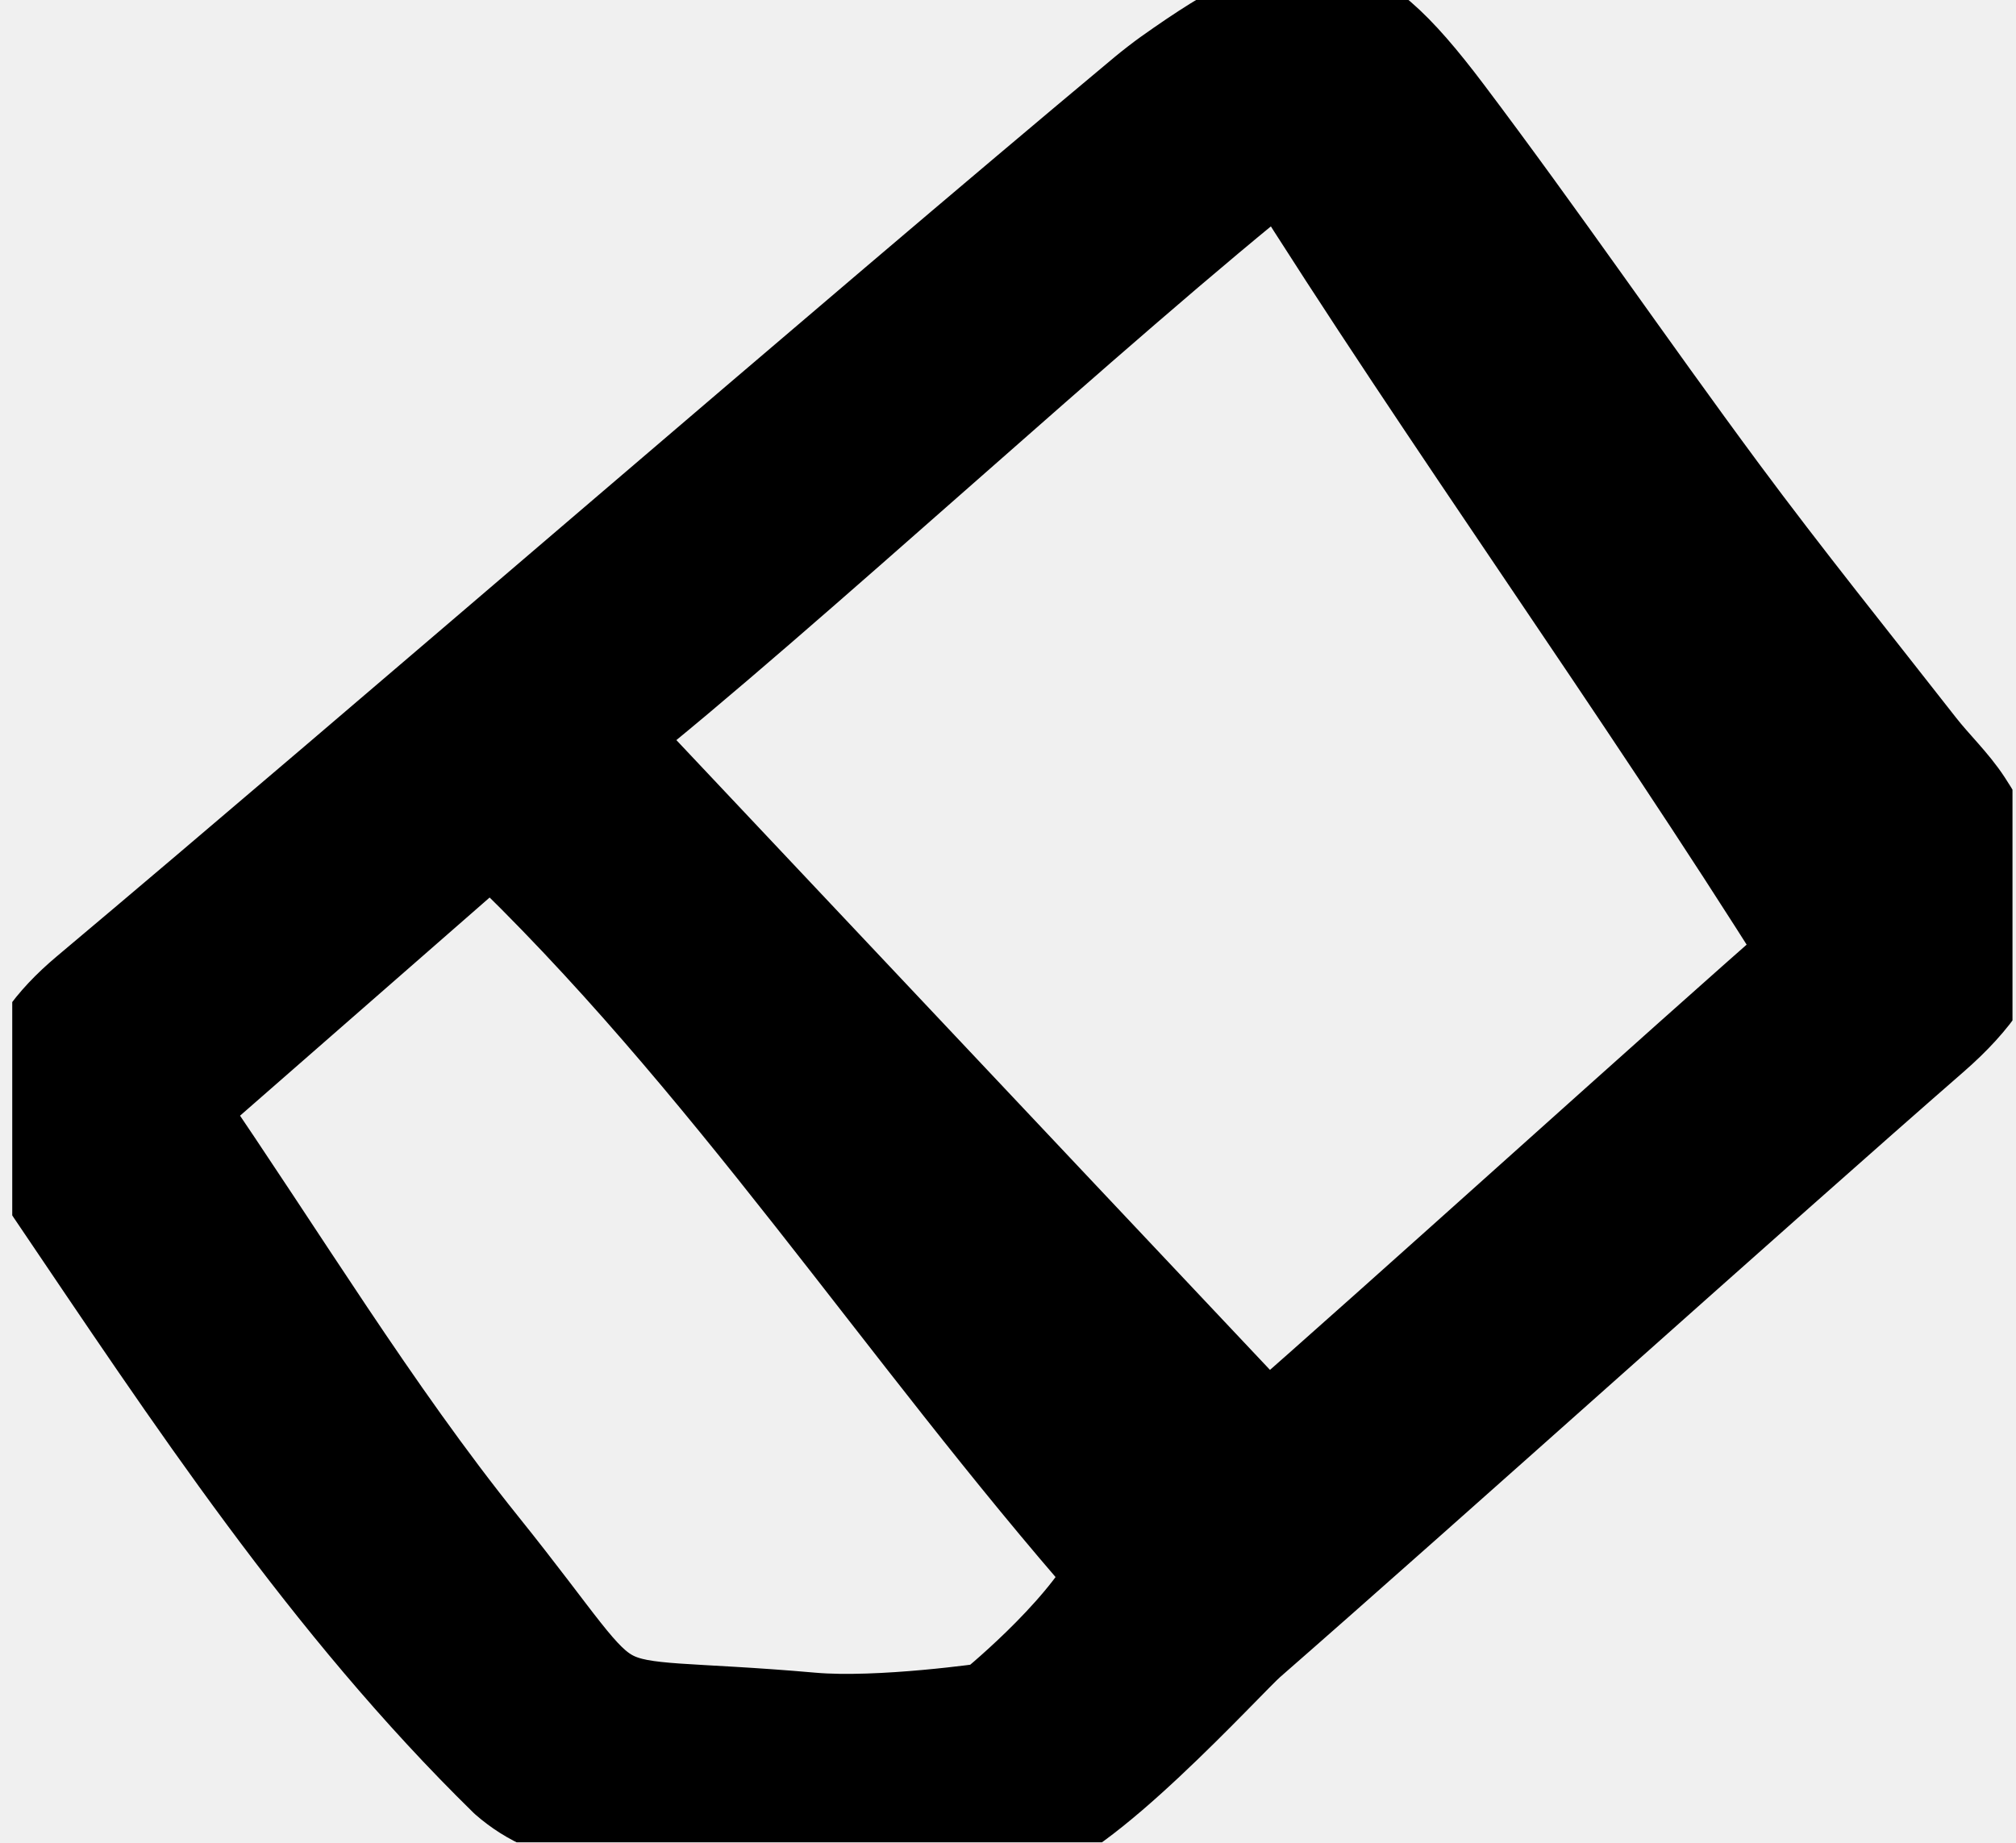
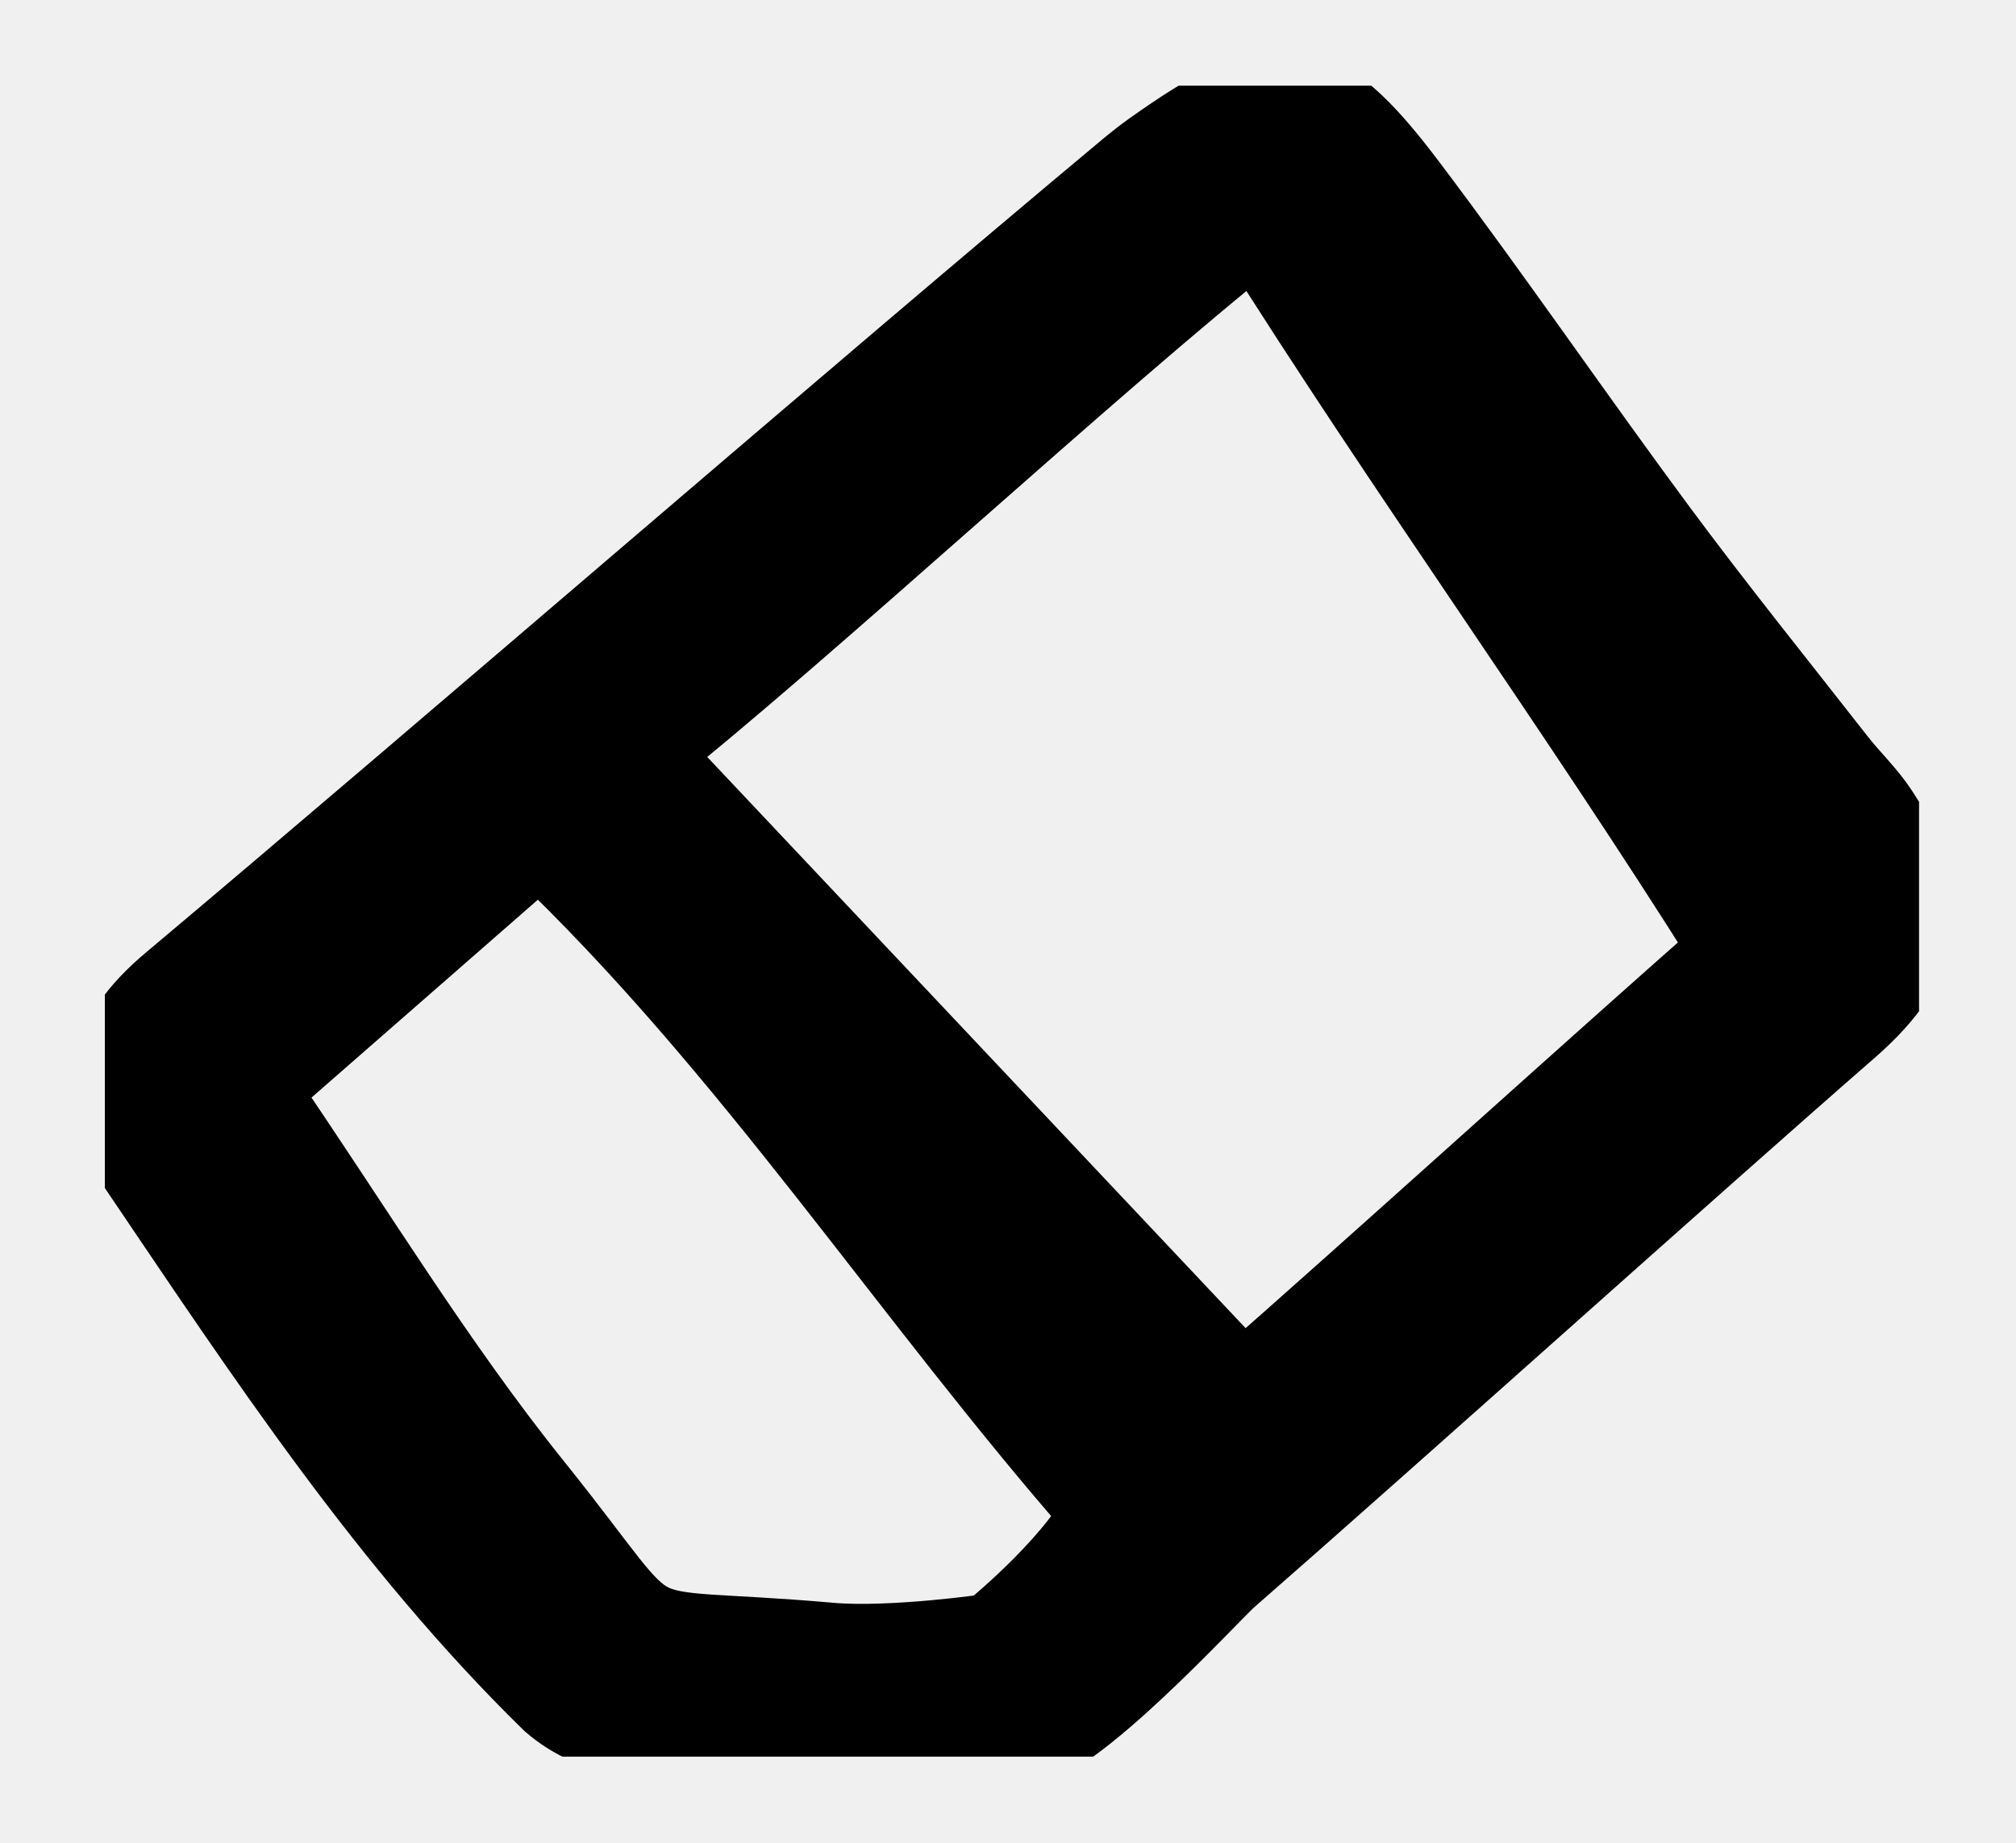
- <svg xmlns="http://www.w3.org/2000/svg" width="128" height="117" viewBox="0 0 128 117" fill="none">
+ <svg xmlns="http://www.w3.org/2000/svg" width="128" height="117" viewBox="-6.0 -6.0 140.0 129.0" fill="none">
  <g clip-path="url(#clip0)">
    <path d="M64.681 116.306C54.362 116.906 47.905 115.666 37.577 115.295C35.569 115.118 33.67 114.306 32.158 112.977C20.833 101.882 12.172 88.684 3.358 75.651C0.086 70.814 0.966 66.871 5.539 63.029C24.265 47.294 53.747 21.734 72.708 5.913C73.097 5.589 73.75 5.081 74.164 4.786C82.859 -1.391 85.496 -1.2 91.789 7.136C97.763 15.053 103.361 23.251 109.263 31.224C113.332 36.718 117.628 42.048 121.84 47.438C122.788 48.651 123.934 49.724 124.771 51.004C128.673 56.969 128.076 61.124 122.694 65.815C111.849 75.266 90.136 94.789 79.299 104.25C77.94 105.433 68.308 116.094 64.681 116.306ZM114.803 60.556C103.955 43.27 92.031 26.828 81.424 9.927C69.845 19.107 49.534 37.99 38.543 46.705L80.437 91.163C88.485 84.147 107.154 67.226 114.803 60.556ZM70.756 99.884C57.319 84.564 46.217 67.19 31.196 52.919L11.267 70.344C17.886 79.99 23.639 89.56 30.57 98.188C40.473 110.517 35.688 107.826 51.525 109.217C55.884 109.601 62.861 108.58 62.861 108.58C62.861 108.58 68.629 103.95 70.756 99.884Z" fill="black" stroke="black" stroke-width="6" stroke-linejoin="round" stroke-linecap="round" />
  </g>
  <defs>
    <clipPath id="clip0">
      <rect width="127" height="117" fill="white" transform="translate(0.777344)" />
    </clipPath>
  </defs>
</svg>
